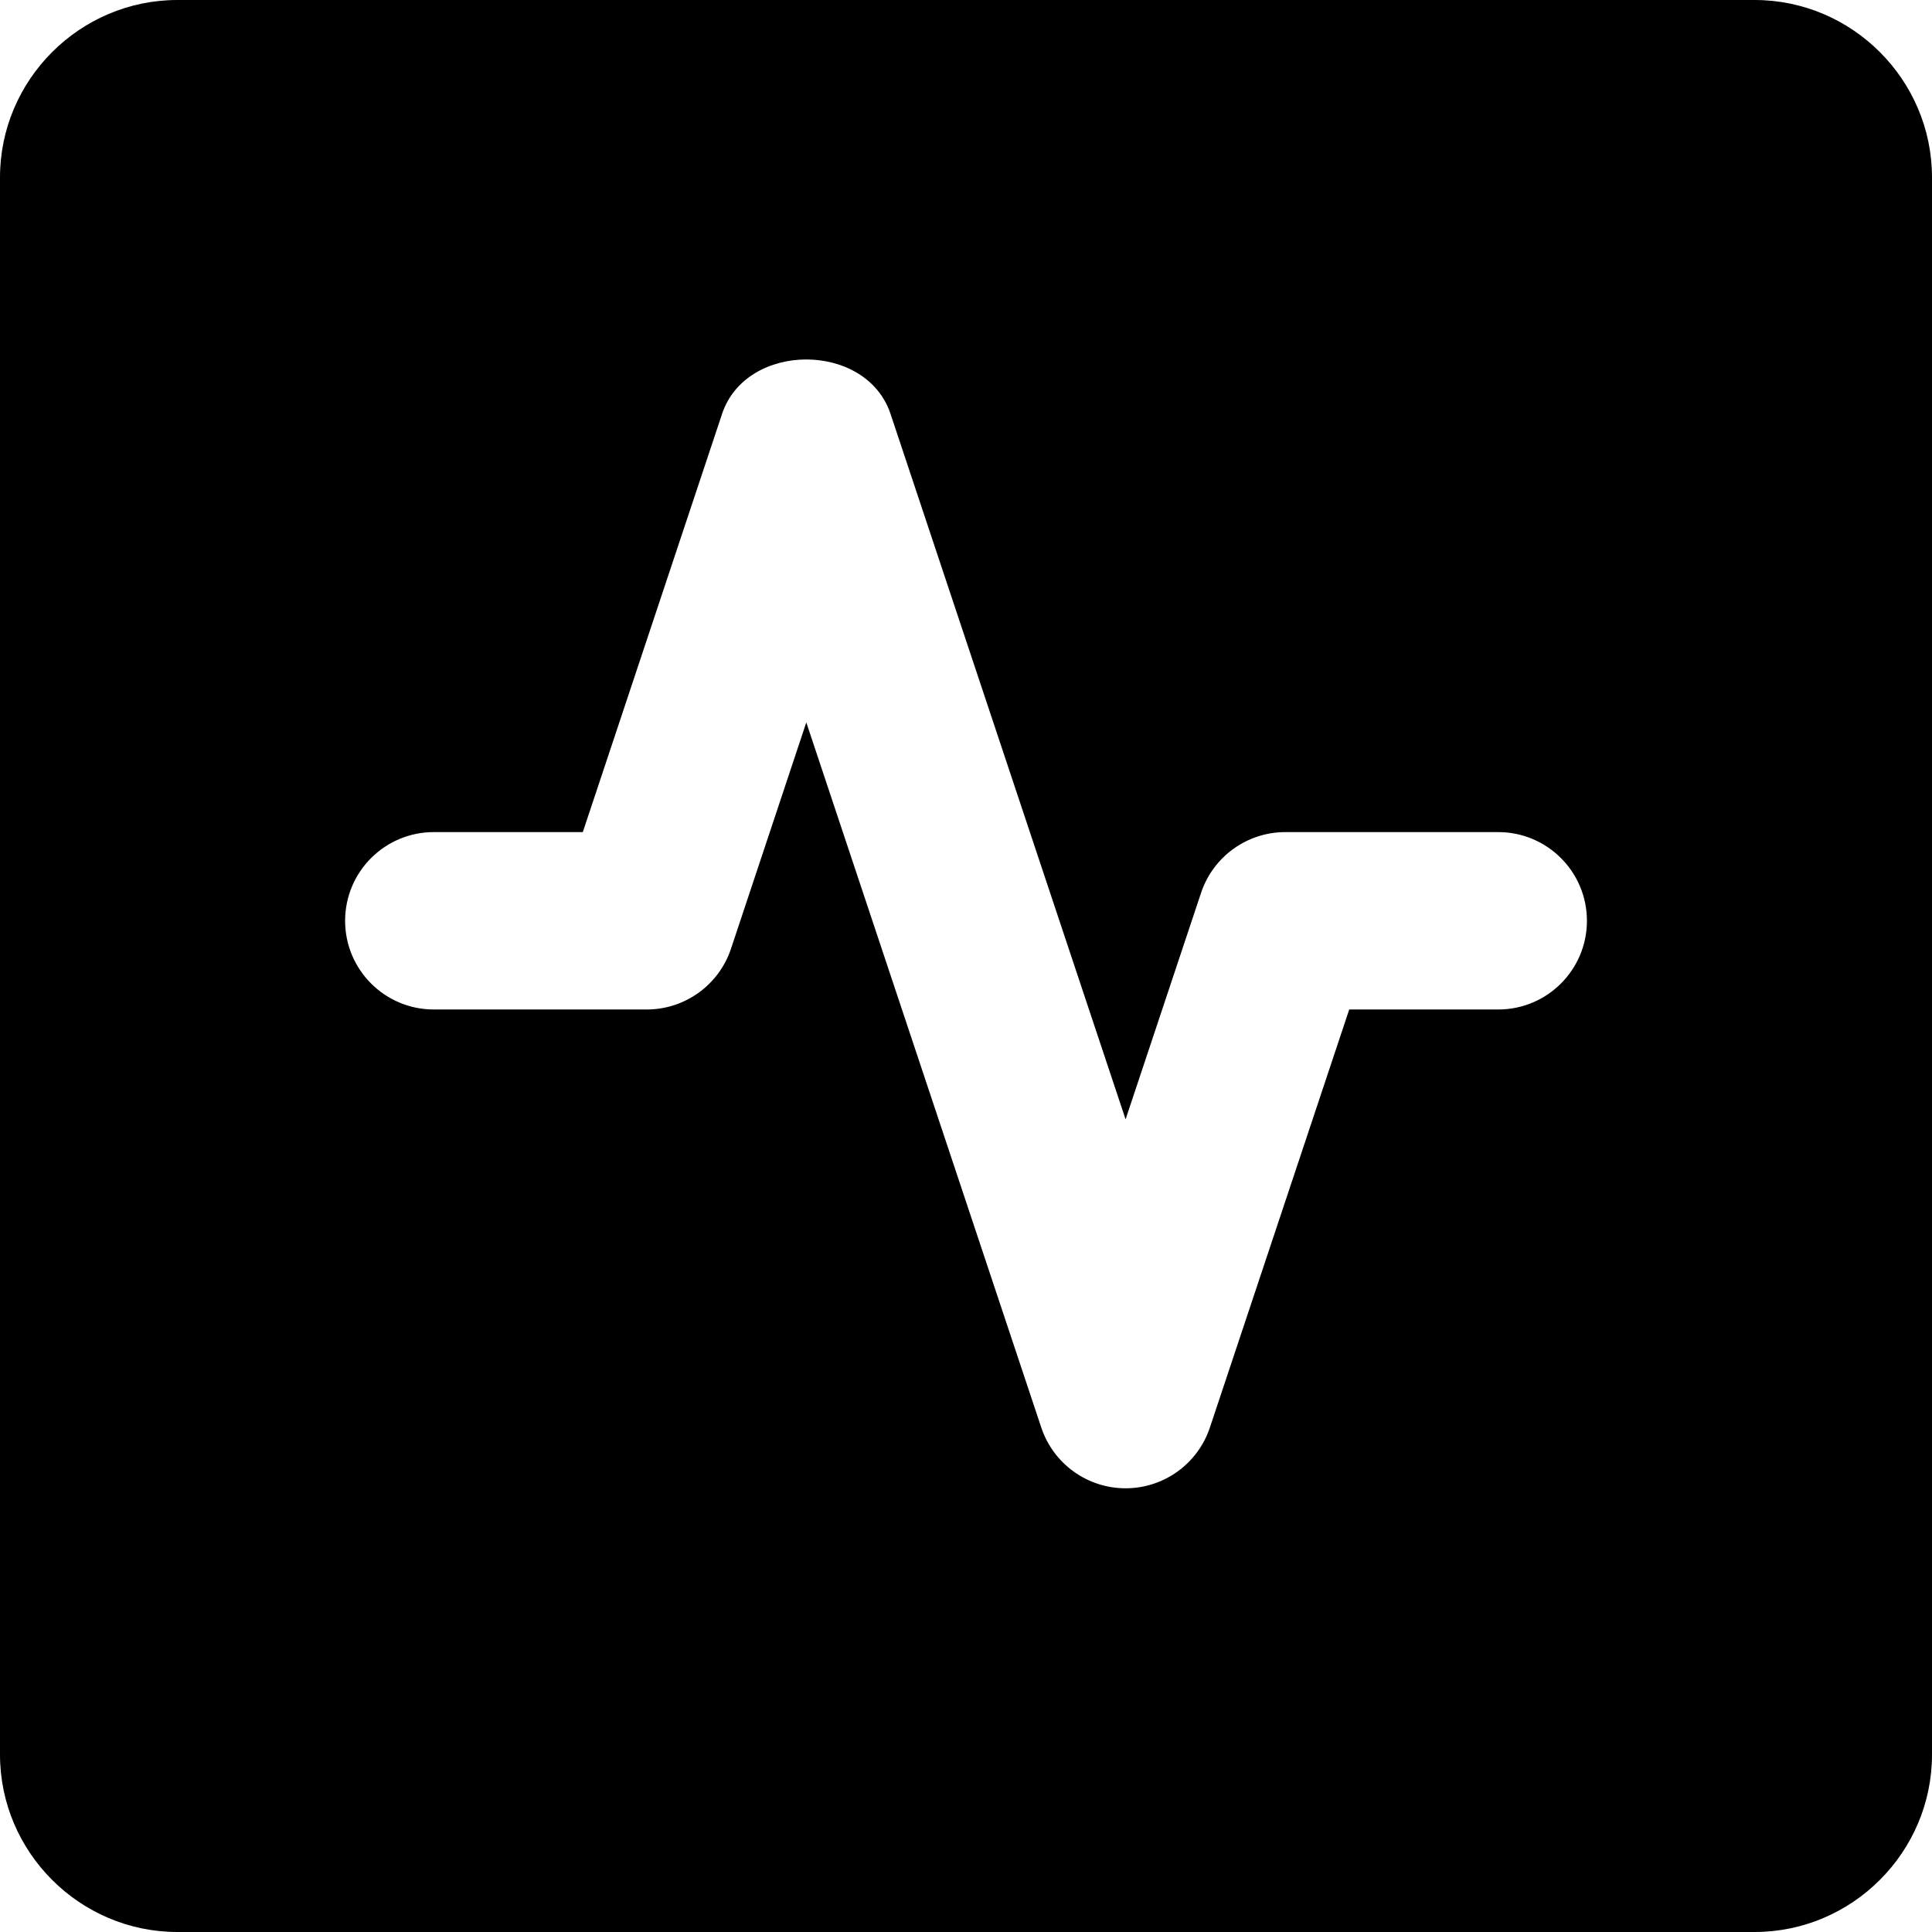
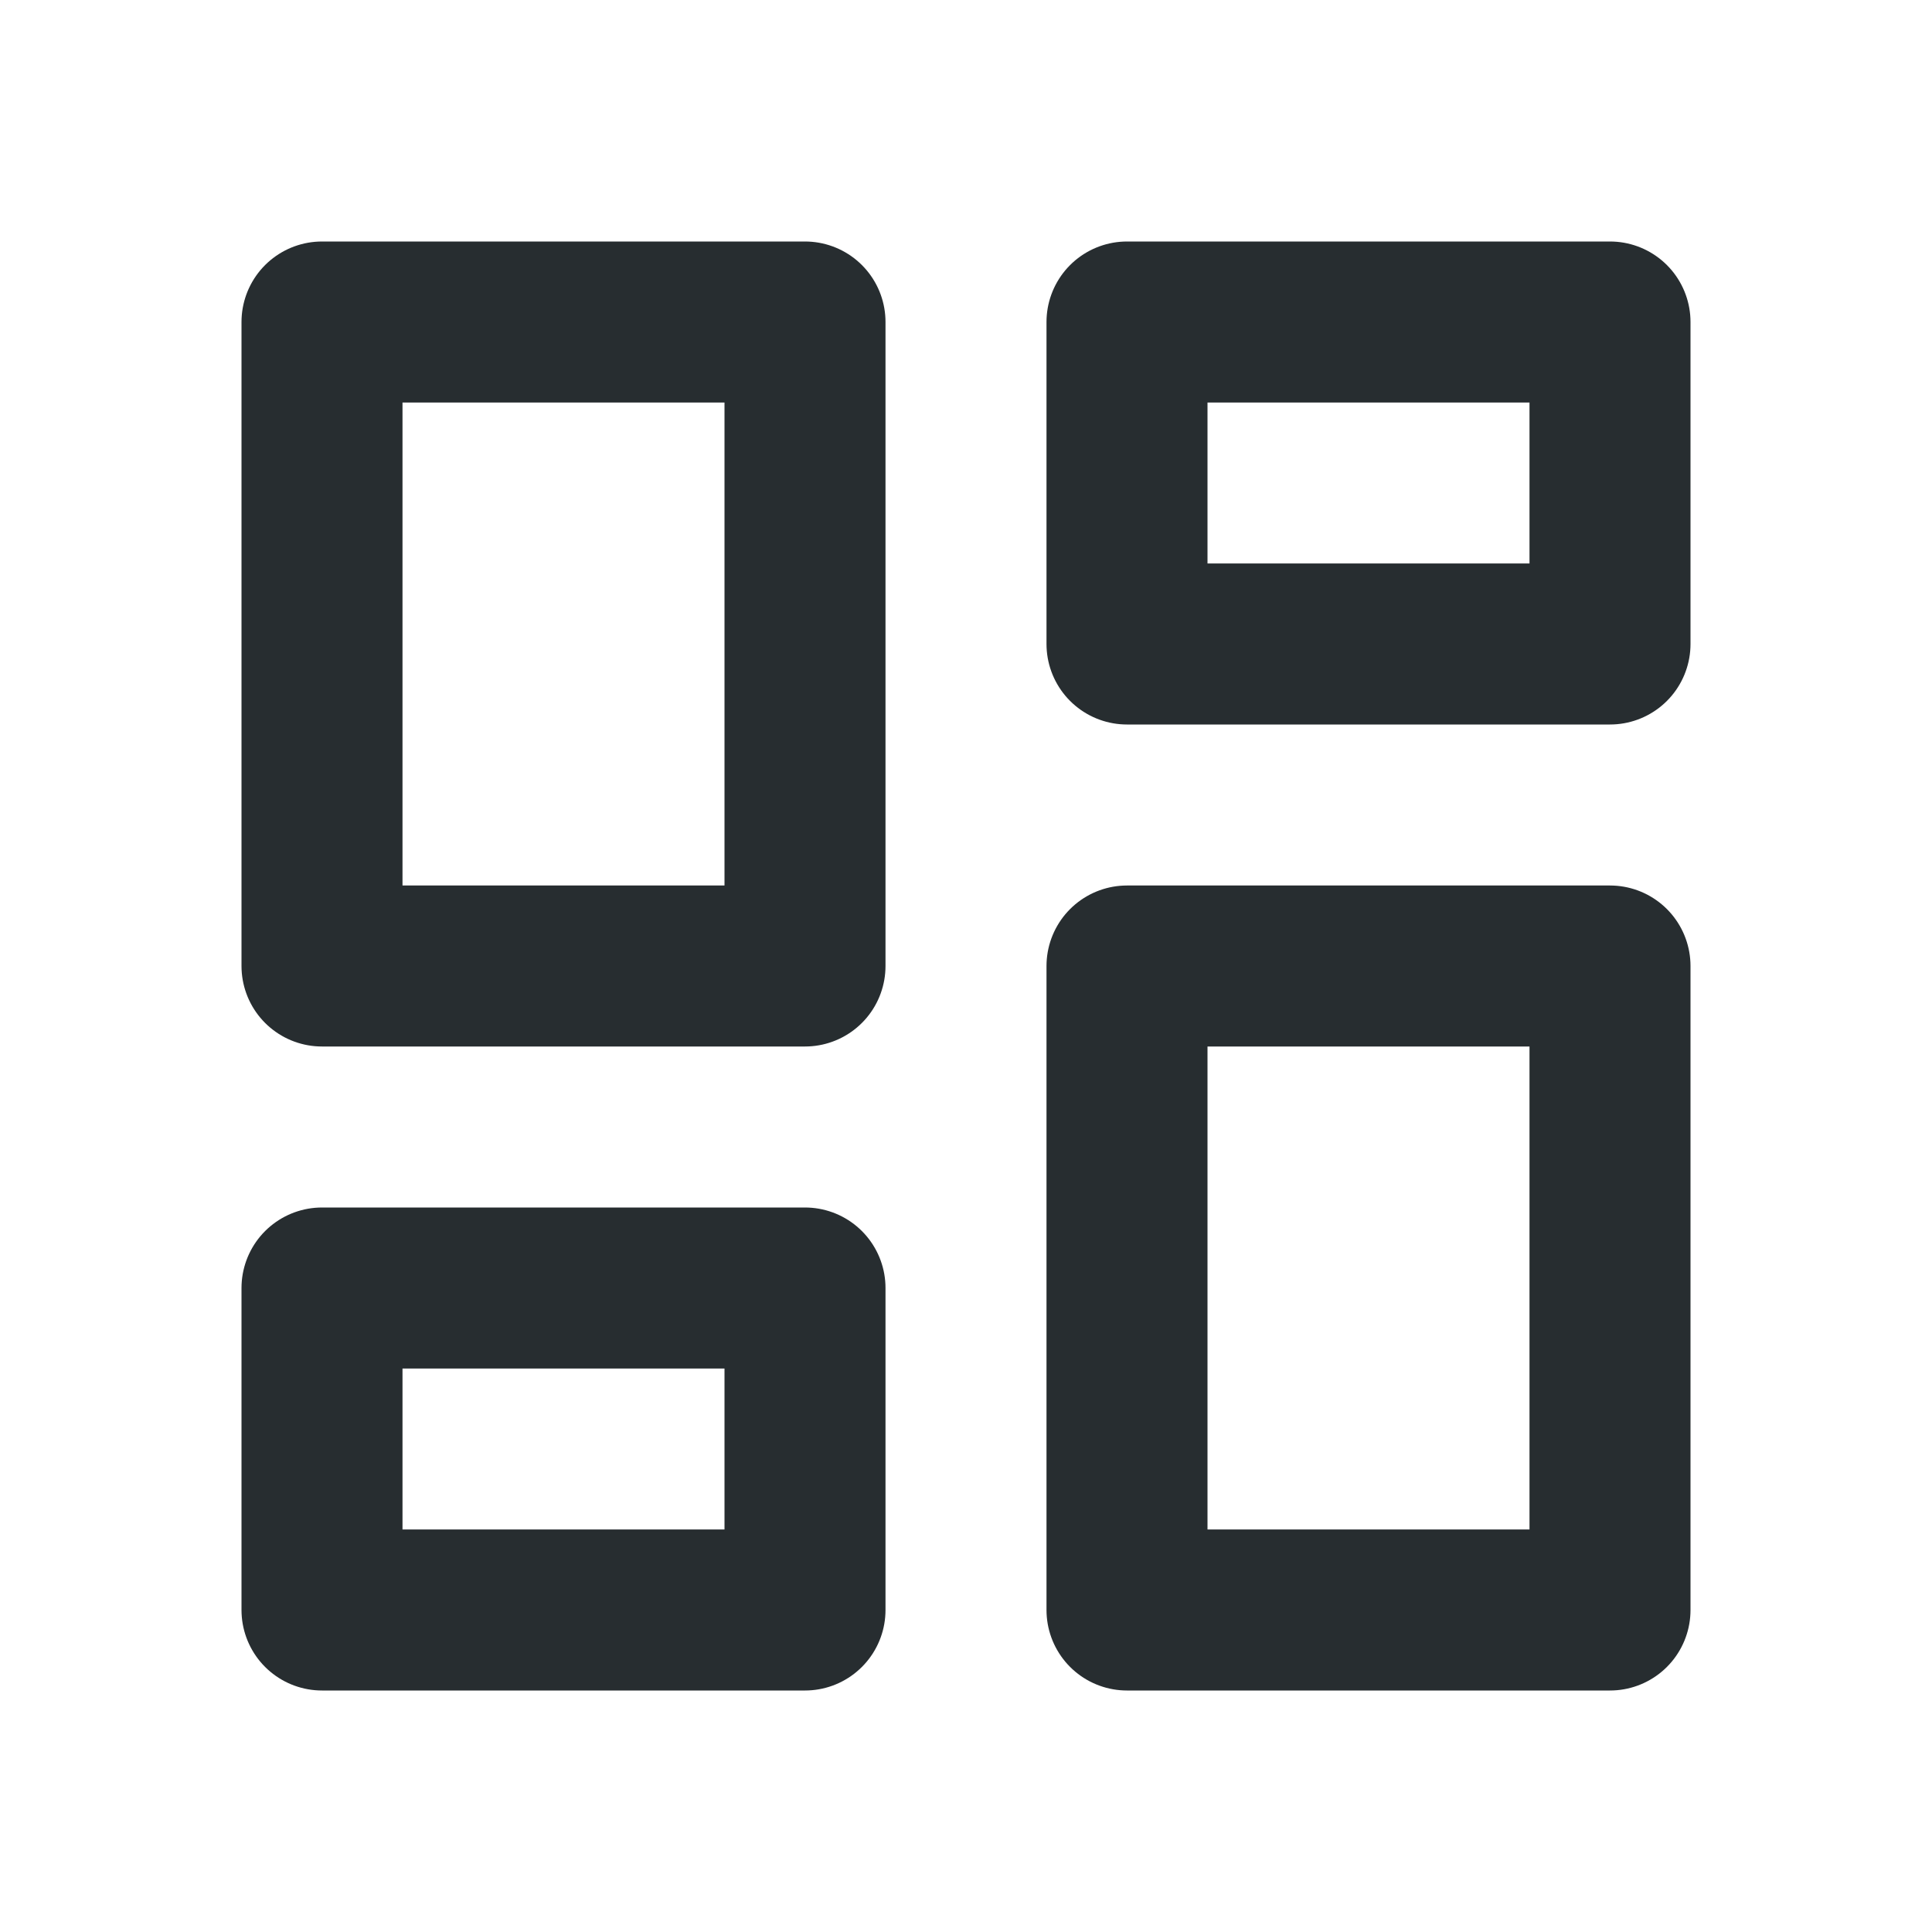
- <svg xmlns="http://www.w3.org/2000/svg" id="Ebene_1" data-name="Ebene 1" viewBox="0 0 1000 1000">
-   <path d="M908.18,0H91.82C41.32,0,0,41.32,0,91.82V908.18C0,958.68,41.32,1000,91.82,1000H908.18c50.5,0,91.82-41.32,91.82-91.82V91.82C1000,41.32,958.68,0,908.18,0ZM775.48,522.51H698.36L626.18,739.06a46,46,0,0,1-87.16,0L417.34,373.92l-39,117.2a46,46,0,0,1-43.58,31.39H224.54a45.91,45.91,0,1,1,0-91.82h77.12l72.1-216.51c12.55-37.49,74.6-37.49,87.16,0L582.6,579.36l39.09-117.29a46,46,0,0,1,43.58-31.38H775.48a45.91,45.91,0,0,1,0,91.82Z" />
+ <svg xmlns="http://www.w3.org/2000/svg" width="24" height="24" viewBox="0 0 24 24" fill="none">
+   <path d="M4 4H10V12H4V4ZM4 16H10V20H4V16ZM14 12H20V20H14V12ZM14 4H20V8H14V4Z" stroke="#272D30" stroke-width="2" stroke-linecap="round" stroke-linejoin="round" />
</svg>
